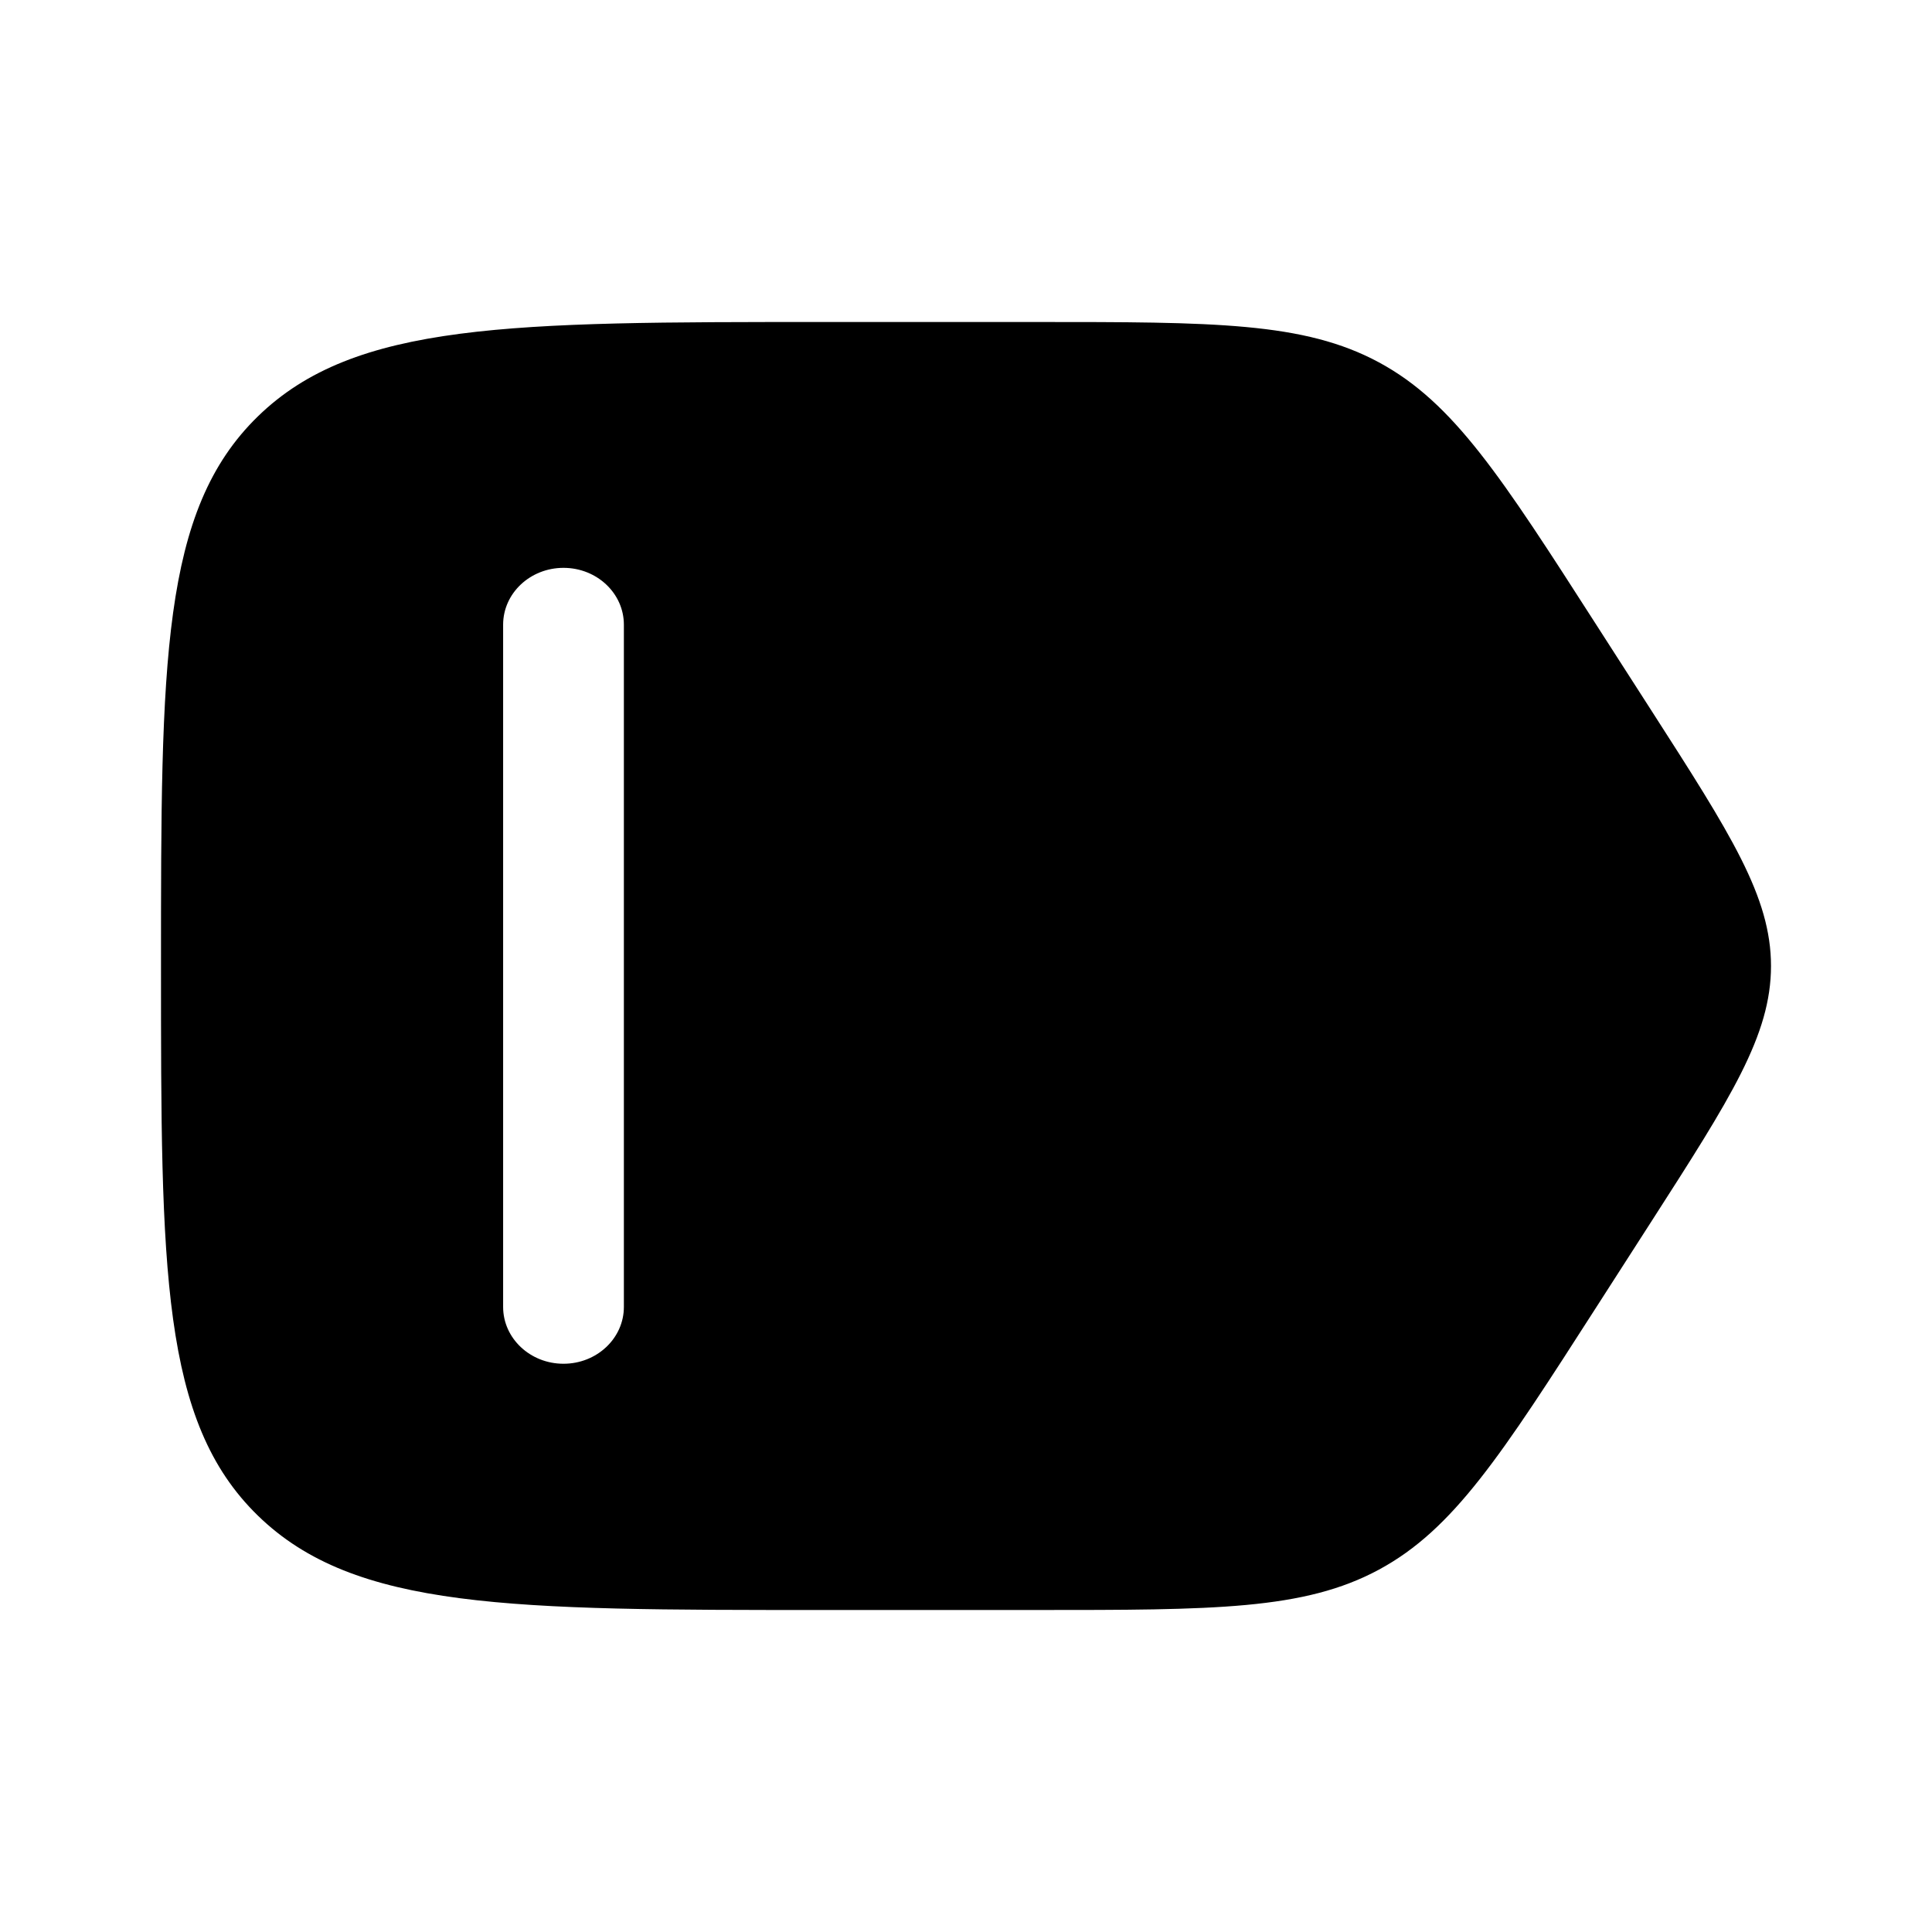
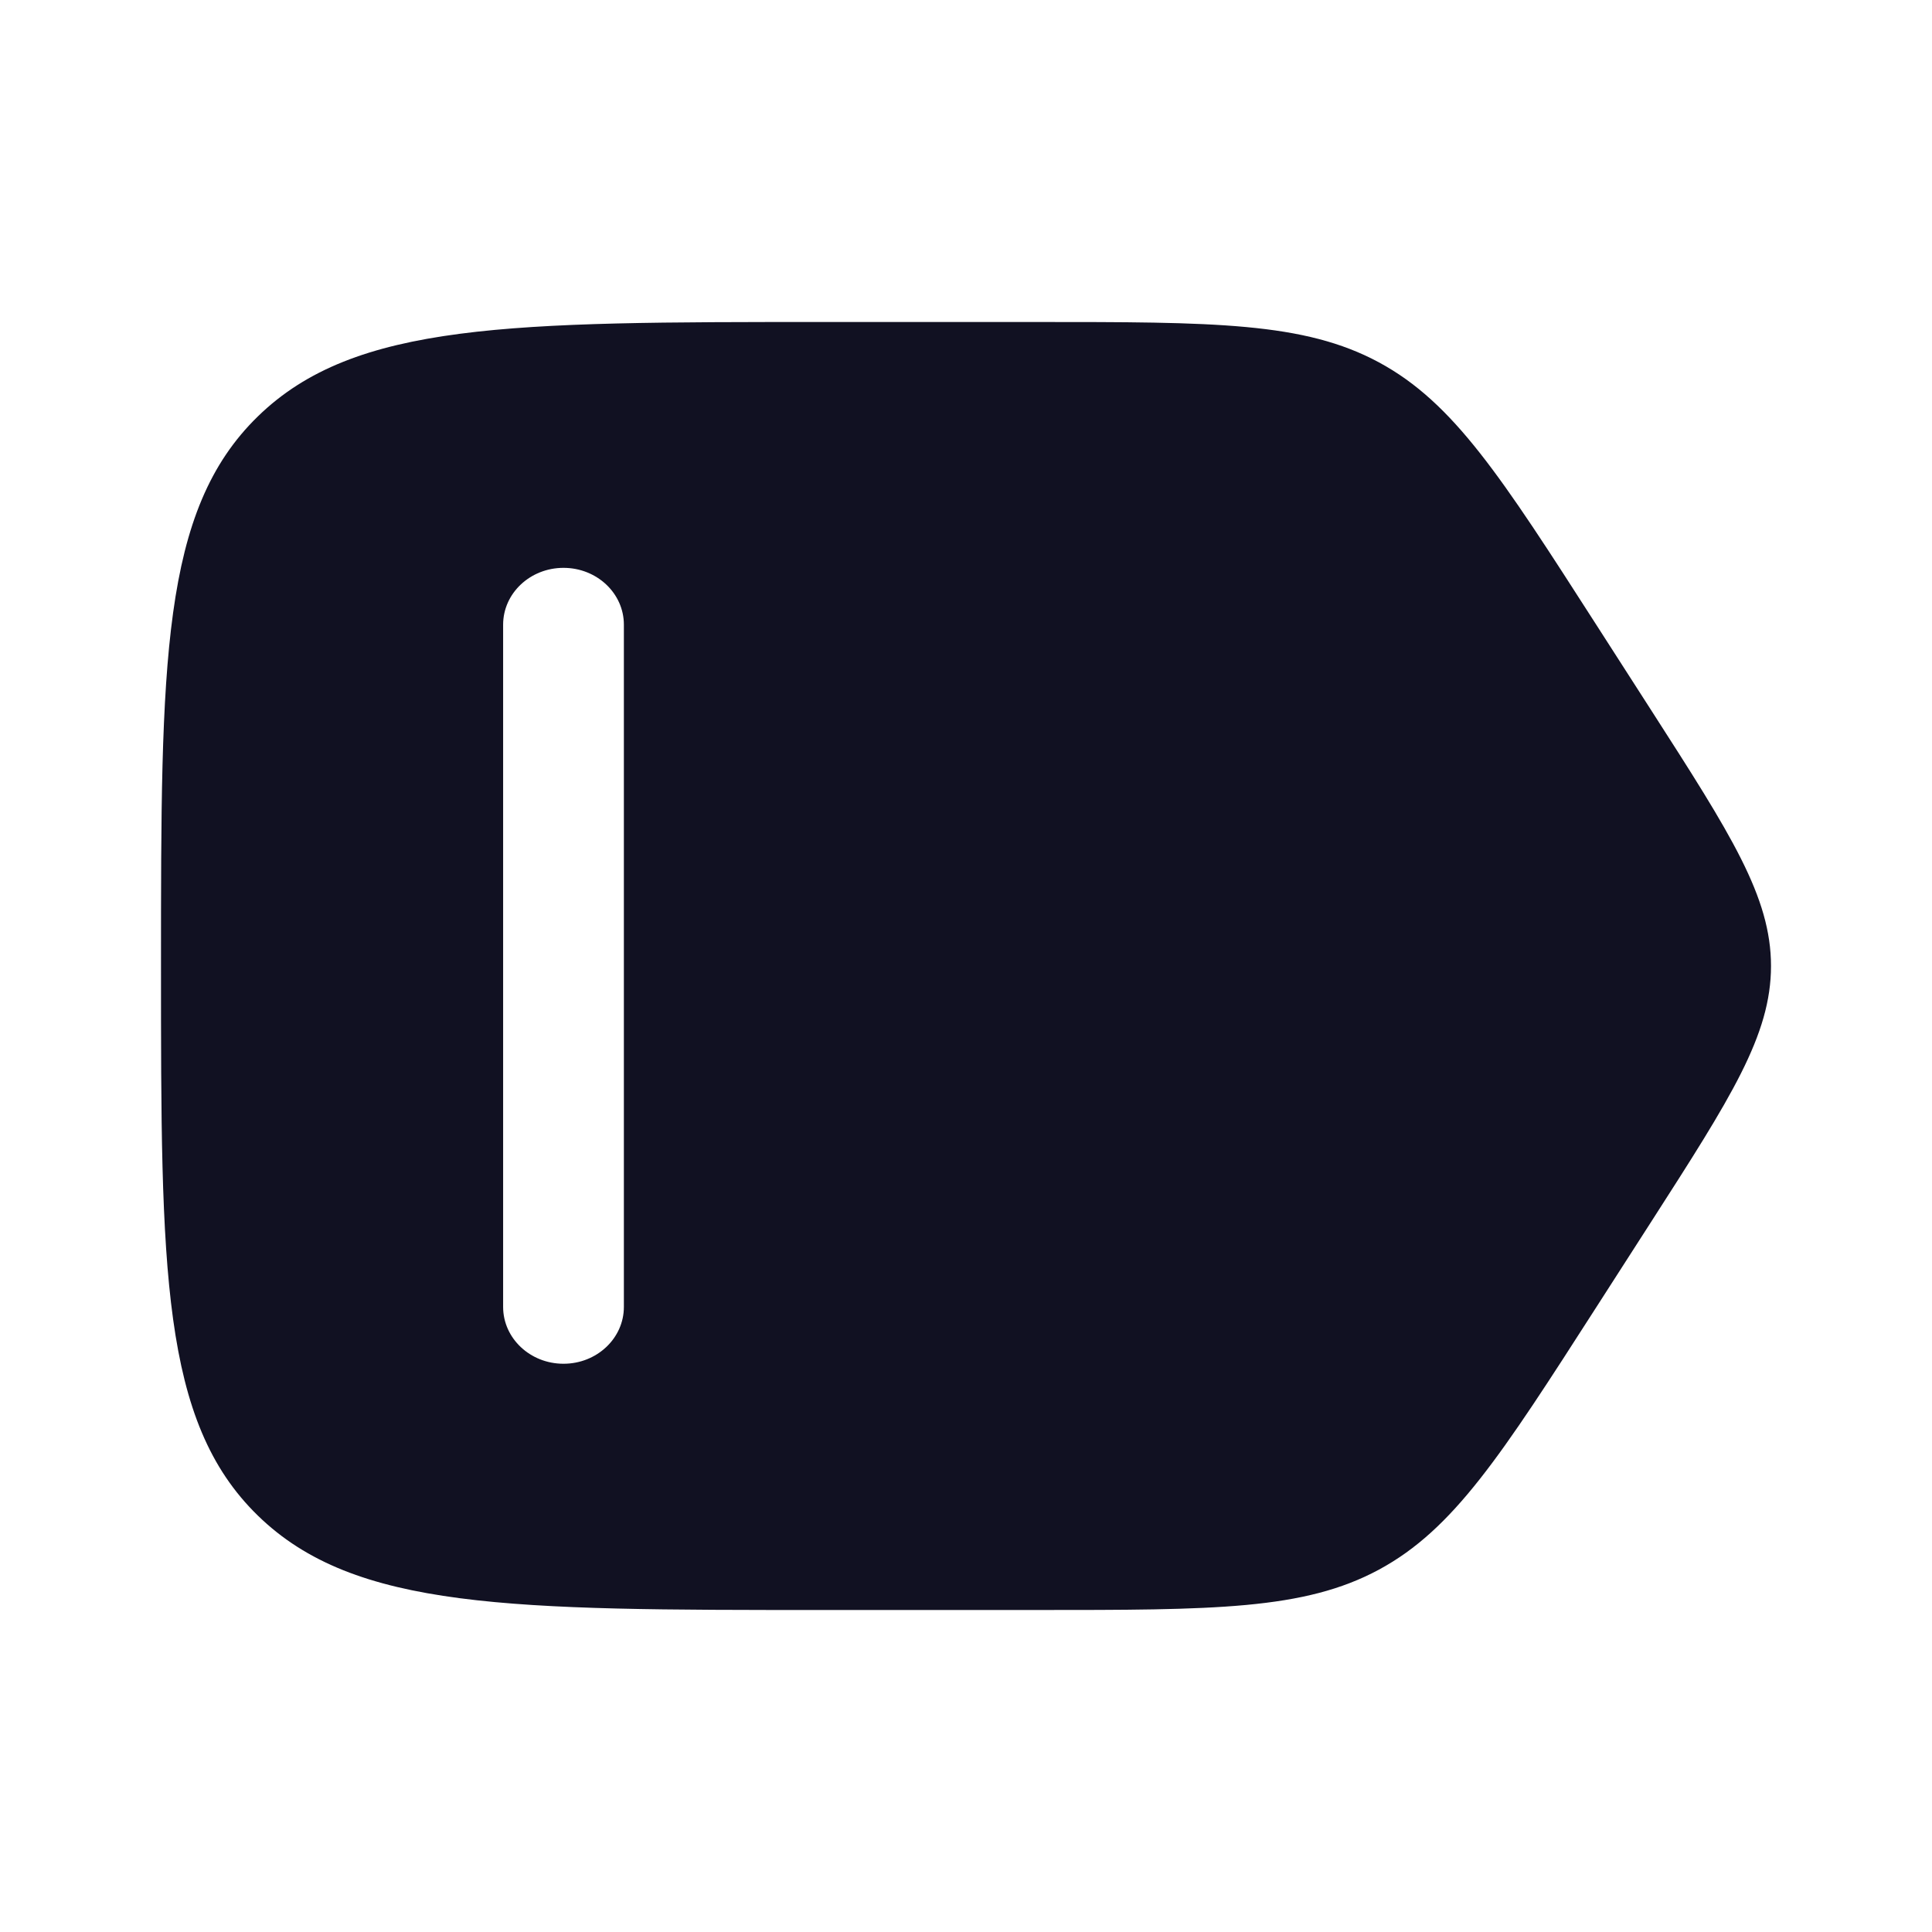
<svg xmlns="http://www.w3.org/2000/svg" width="24px" height="24px" viewBox="0 0 24 24" fill="none">
-   <path fill-rule="evenodd" clip-rule="evenodd" d="M12.858 20H10.221C6.346 20 4.408 20 3.204 18.828C2 17.657 2 15.771 2 12C2 8.229 2 6.343 3.204 5.172C4.408 4 6.346 4 10.221 4H12.858C15.085 4 16.199 4 17.129 4.501C18.059 5.003 18.649 5.922 19.829 7.76L20.51 8.82C21.503 10.366 22 11.14 22 12C22 12.86 21.503 13.634 20.51 15.18L19.829 16.24C18.649 18.078 18.059 18.997 17.129 19.499C16.199 20 15.085 20 12.858 20ZM7 7.054C7.414 7.054 7.75 7.37 7.75 7.76V16.235C7.75 16.625 7.414 16.941 7 16.941C6.586 16.941 6.25 16.625 6.25 16.235V7.76C6.25 7.37 6.586 7.054 7 7.054Z" fill="currentColor" />
+   <path fill-rule="evenodd" clip-rule="evenodd" d="M12.858 20H10.221C6.346 20 4.408 20 3.204 18.828C2 17.657 2 15.771 2 12C2 8.229 2 6.343 3.204 5.172C4.408 4 6.346 4 10.221 4H12.858C15.085 4 16.199 4 17.129 4.501C18.059 5.003 18.649 5.922 19.829 7.76L20.51 8.82C21.503 10.366 22 11.14 22 12C22 12.86 21.503 13.634 20.51 15.18L19.829 16.24C18.649 18.078 18.059 18.997 17.129 19.499C16.199 20 15.085 20 12.858 20ZM7 7.054C7.414 7.054 7.75 7.37 7.75 7.76V16.235C7.75 16.625 7.414 16.941 7 16.941C6.586 16.941 6.25 16.625 6.25 16.235V7.76C6.25 7.37 6.586 7.054 7 7.054Z" fill="#112" />
</svg>
